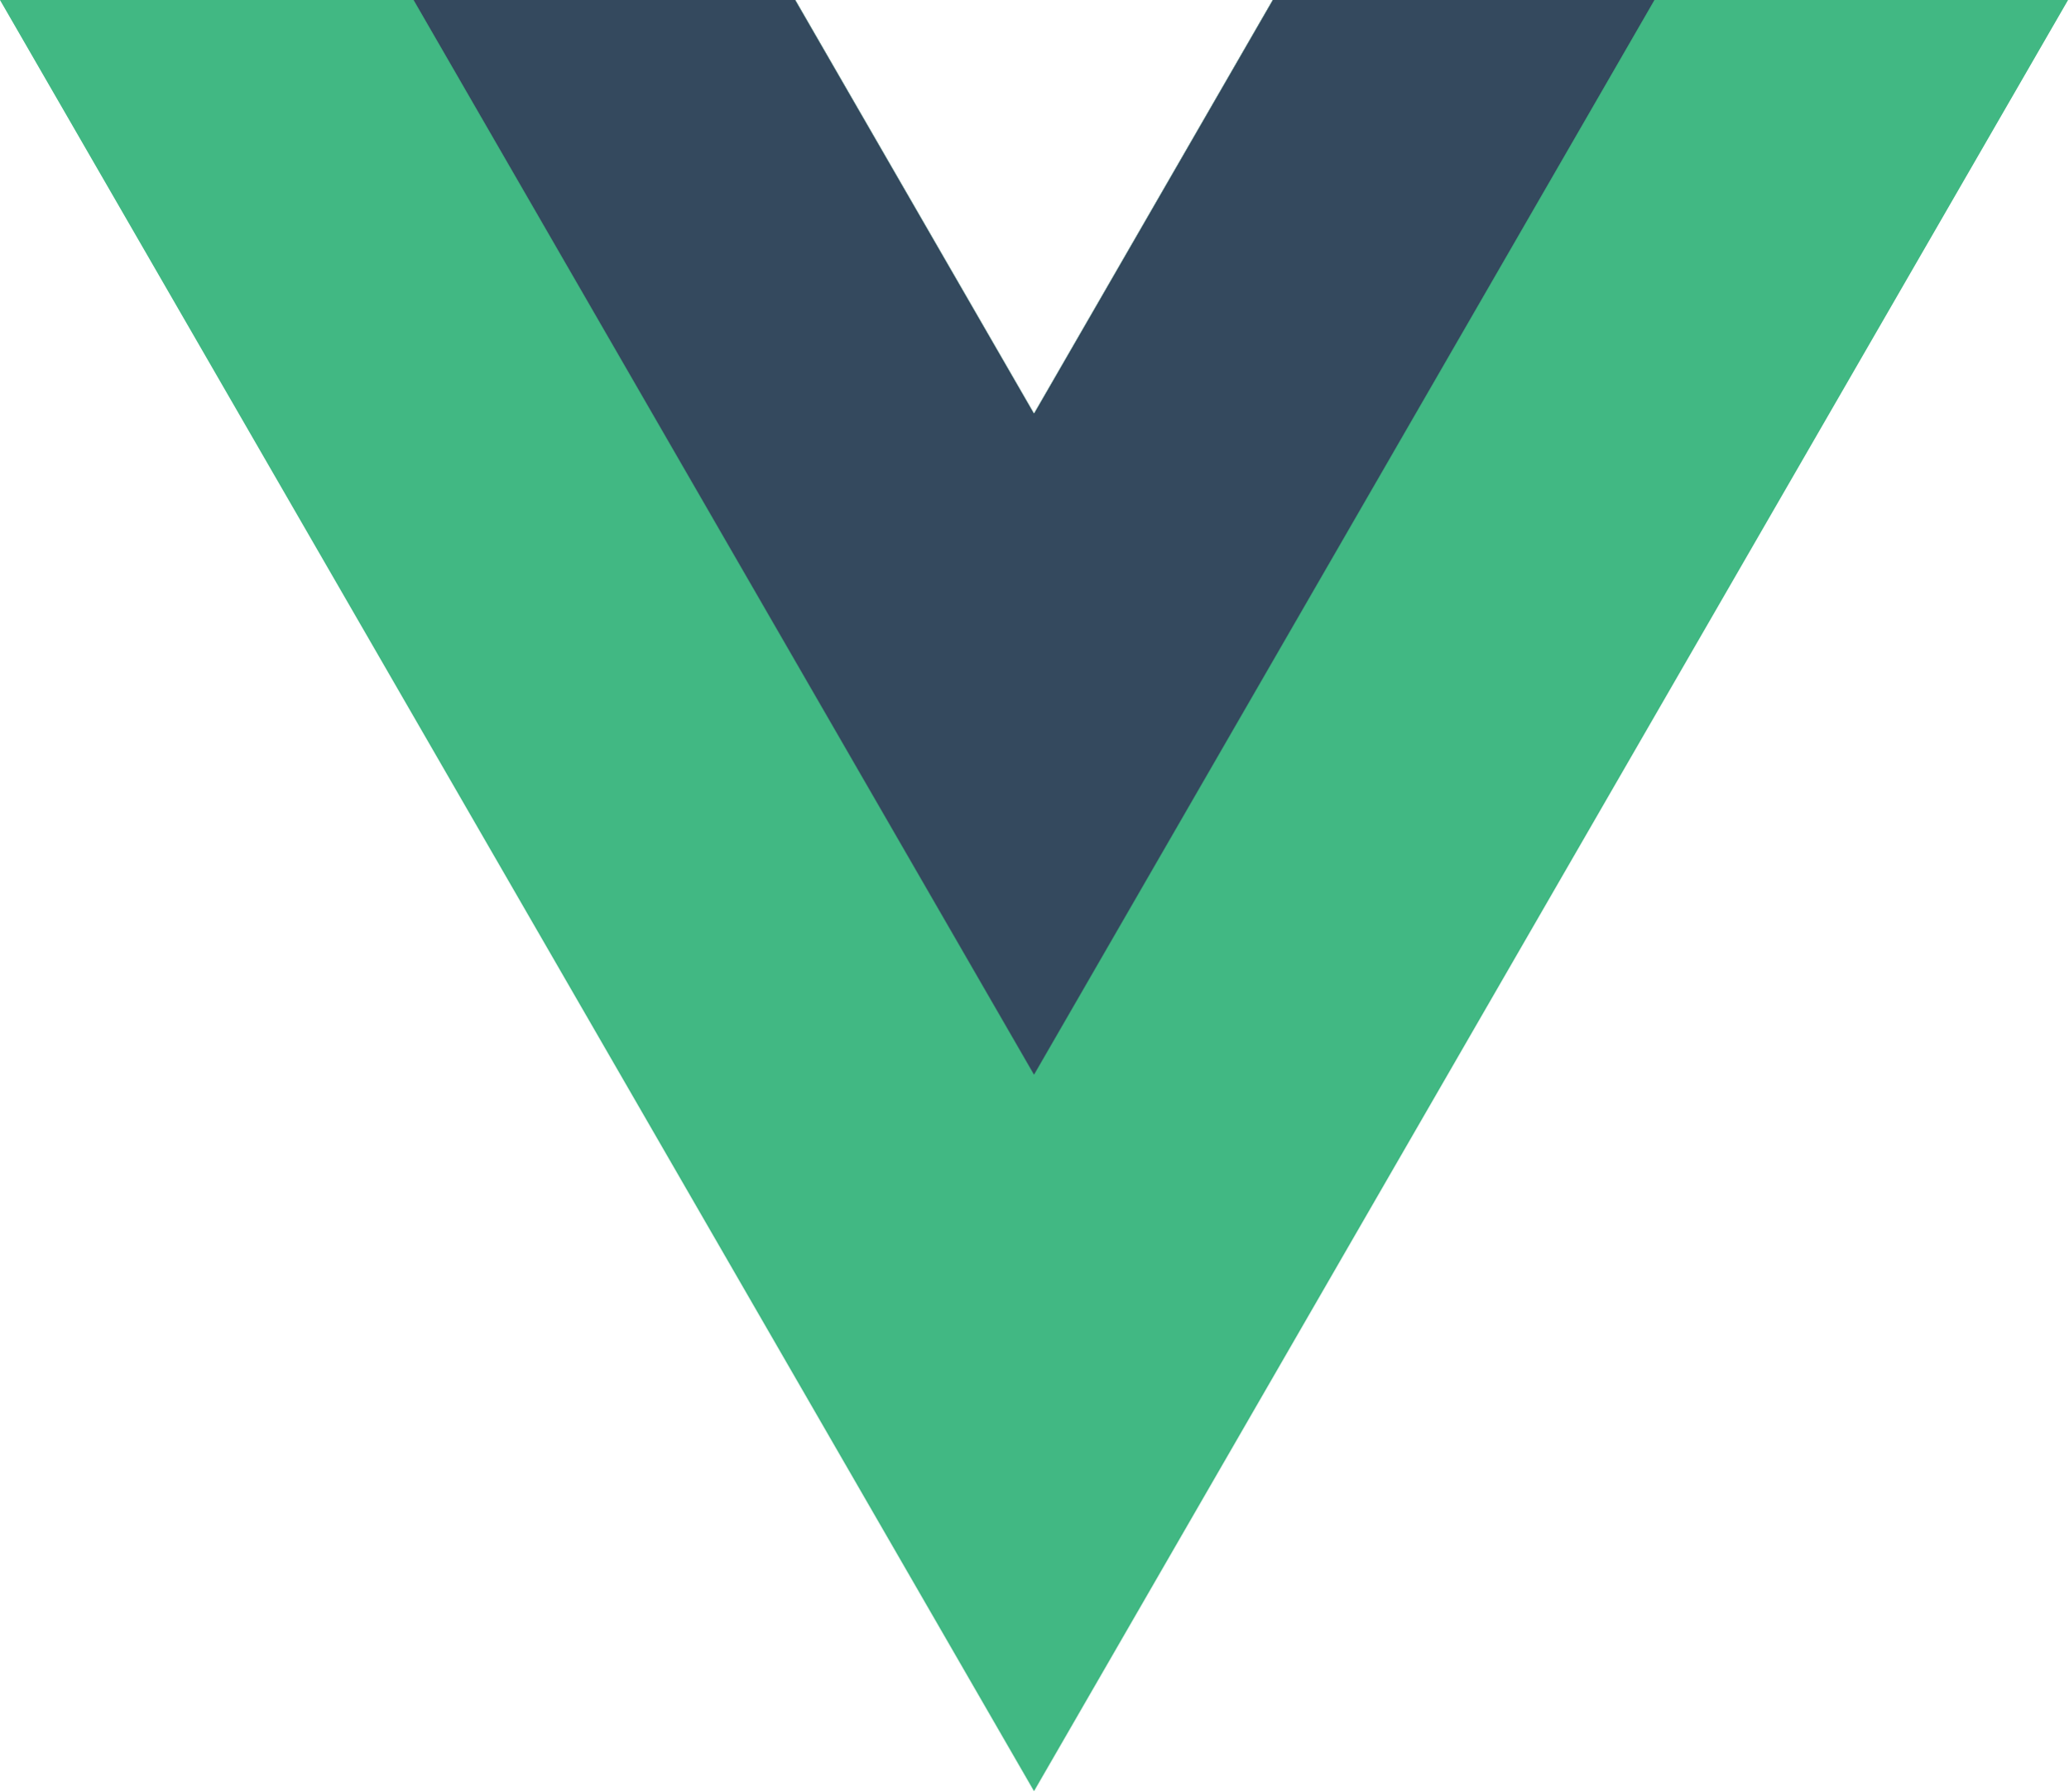
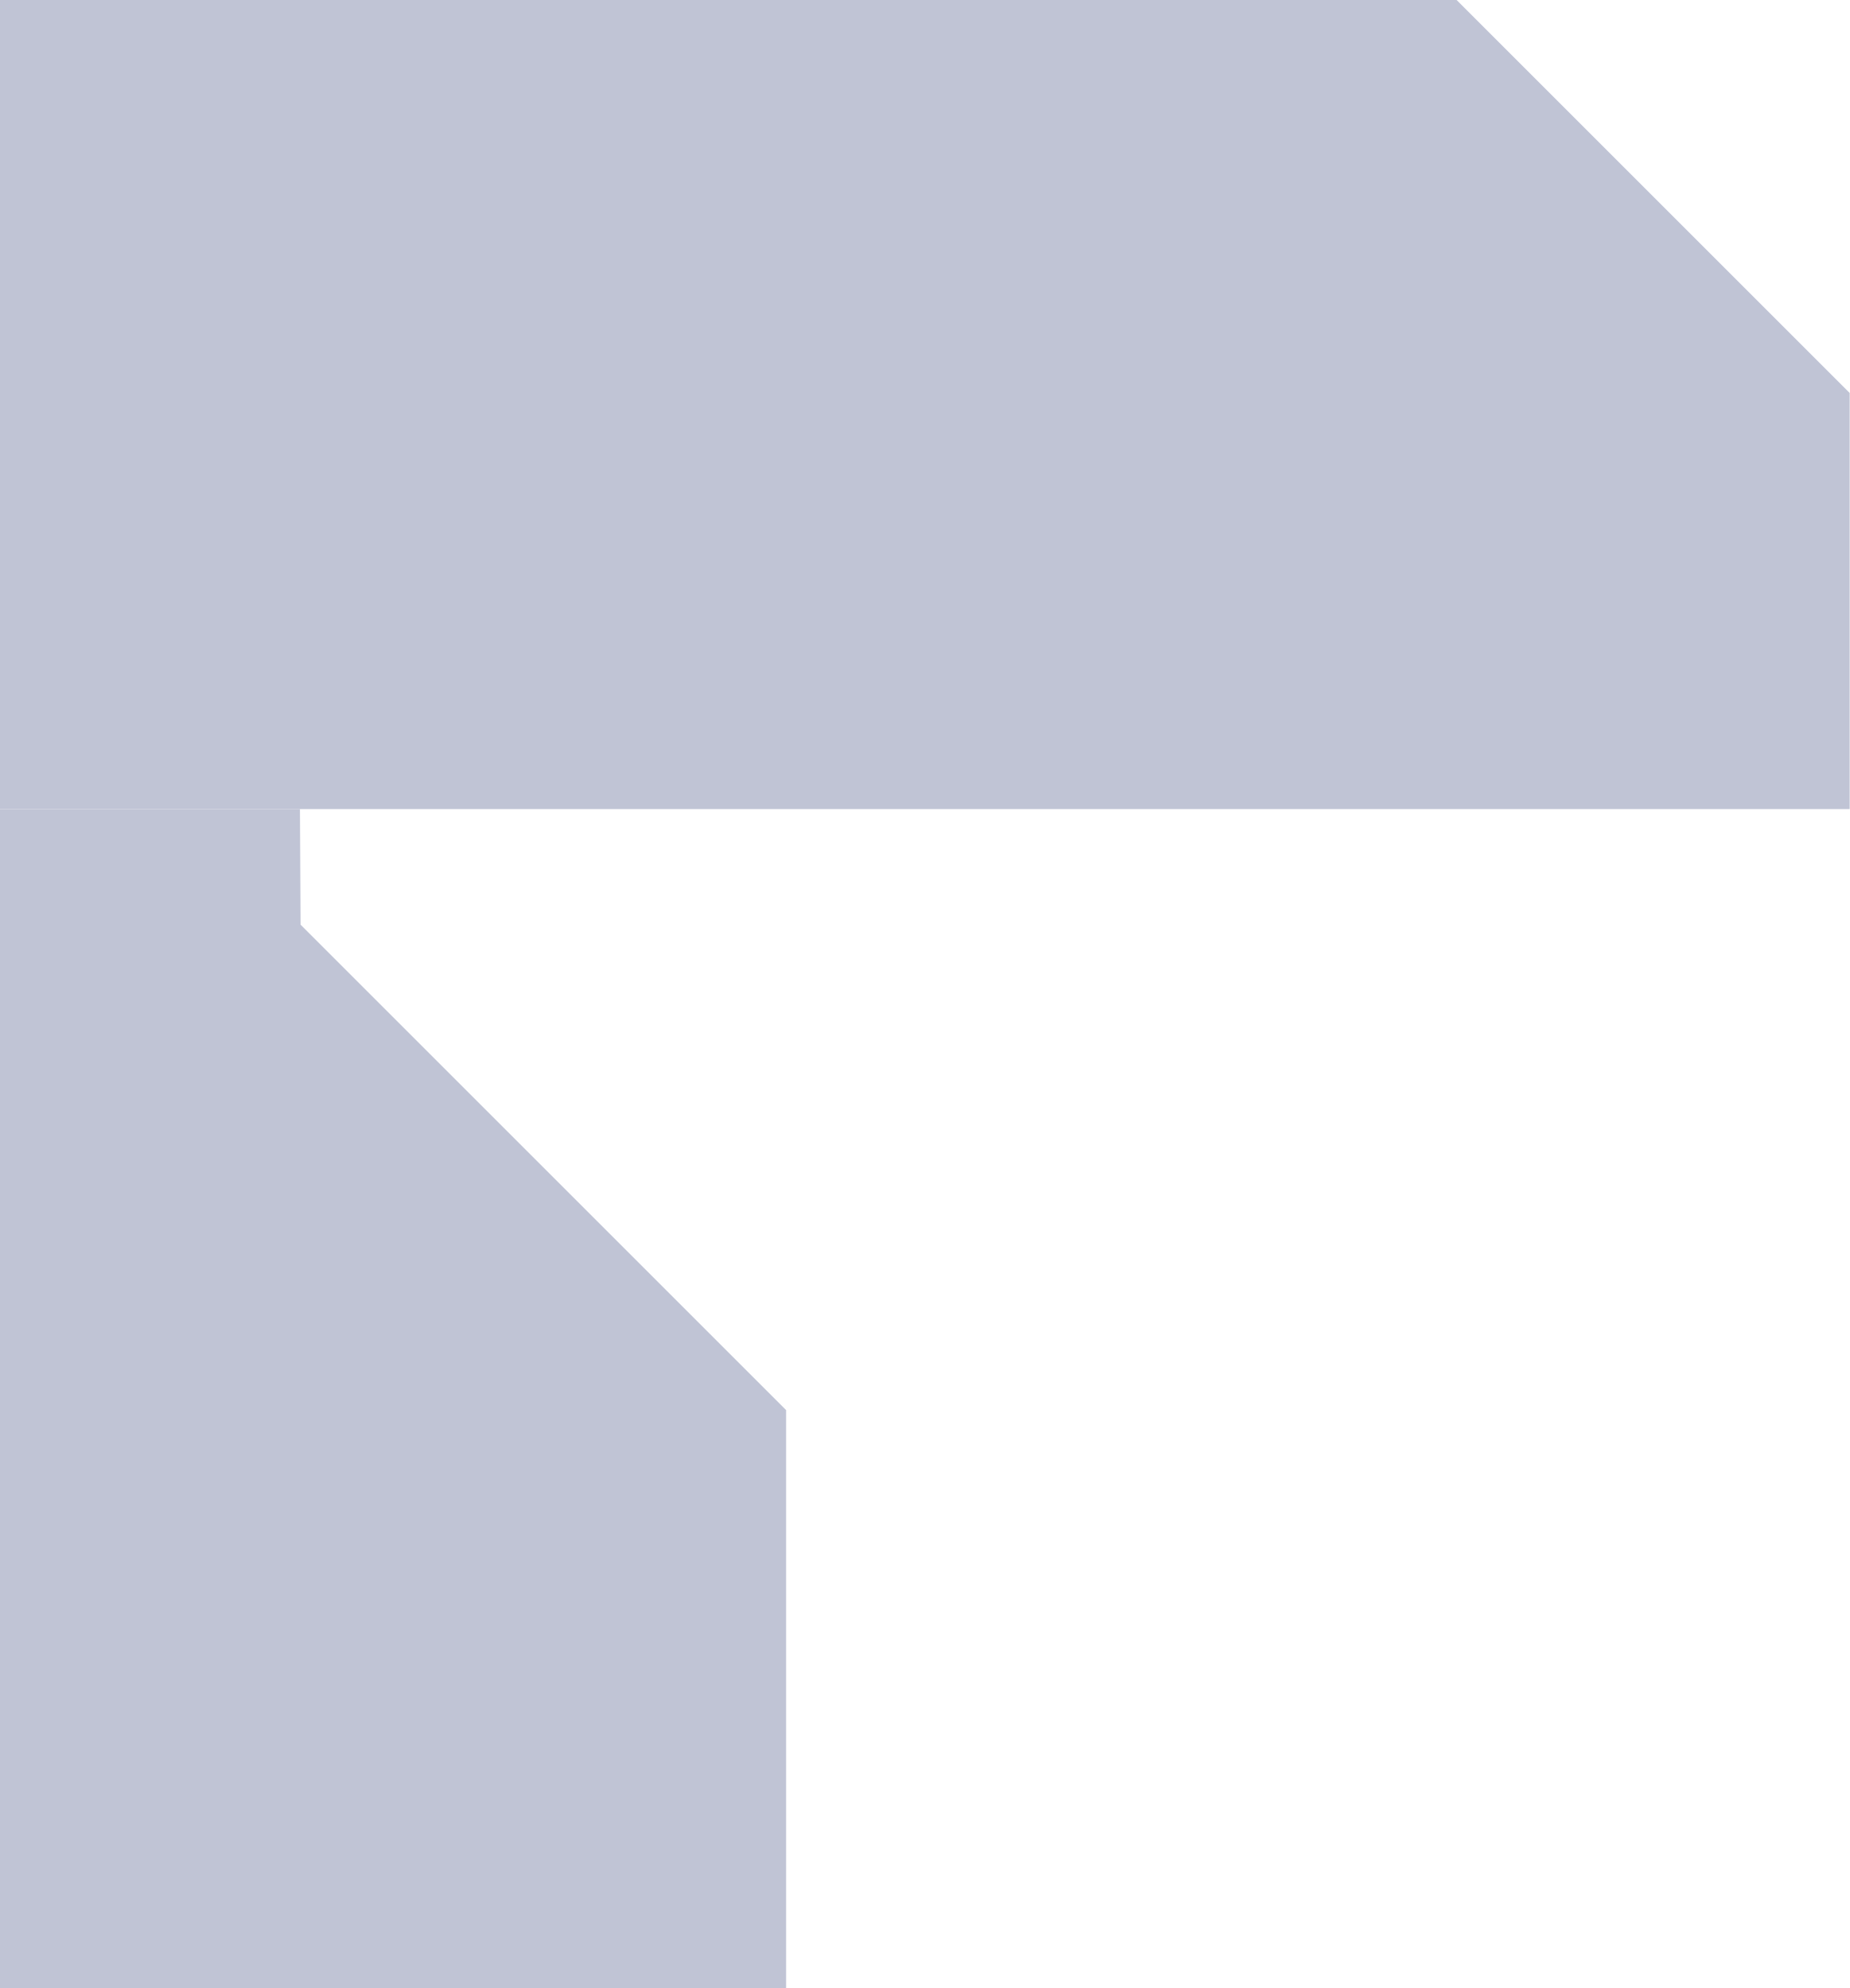
- <svg xmlns="http://www.w3.org/2000/svg" viewBox="0 0 261.76 226.69">
-   <path d="M161.096.001l-30.225 52.351L100.647.001H-.005l130.877 226.688L261.749.001z" fill="#41b883" />
-   <path d="M161.096.001l-30.225 52.351L100.647.001H52.346l78.526 136.01L209.398.001z" fill="#34495e" />
+ <svg xmlns="http://www.w3.org/2000/svg" width="80" height="86" viewBox="0 0 80 86" fill="none">
+   <path d="M0 35V86H34V61L13 40L12.973 35H0Z" fill="#C0C4D5" />
+   <path d="M0 0V35H12.973H80V17L63 0H0Z" fill="#C0C4D5" />
</svg>
